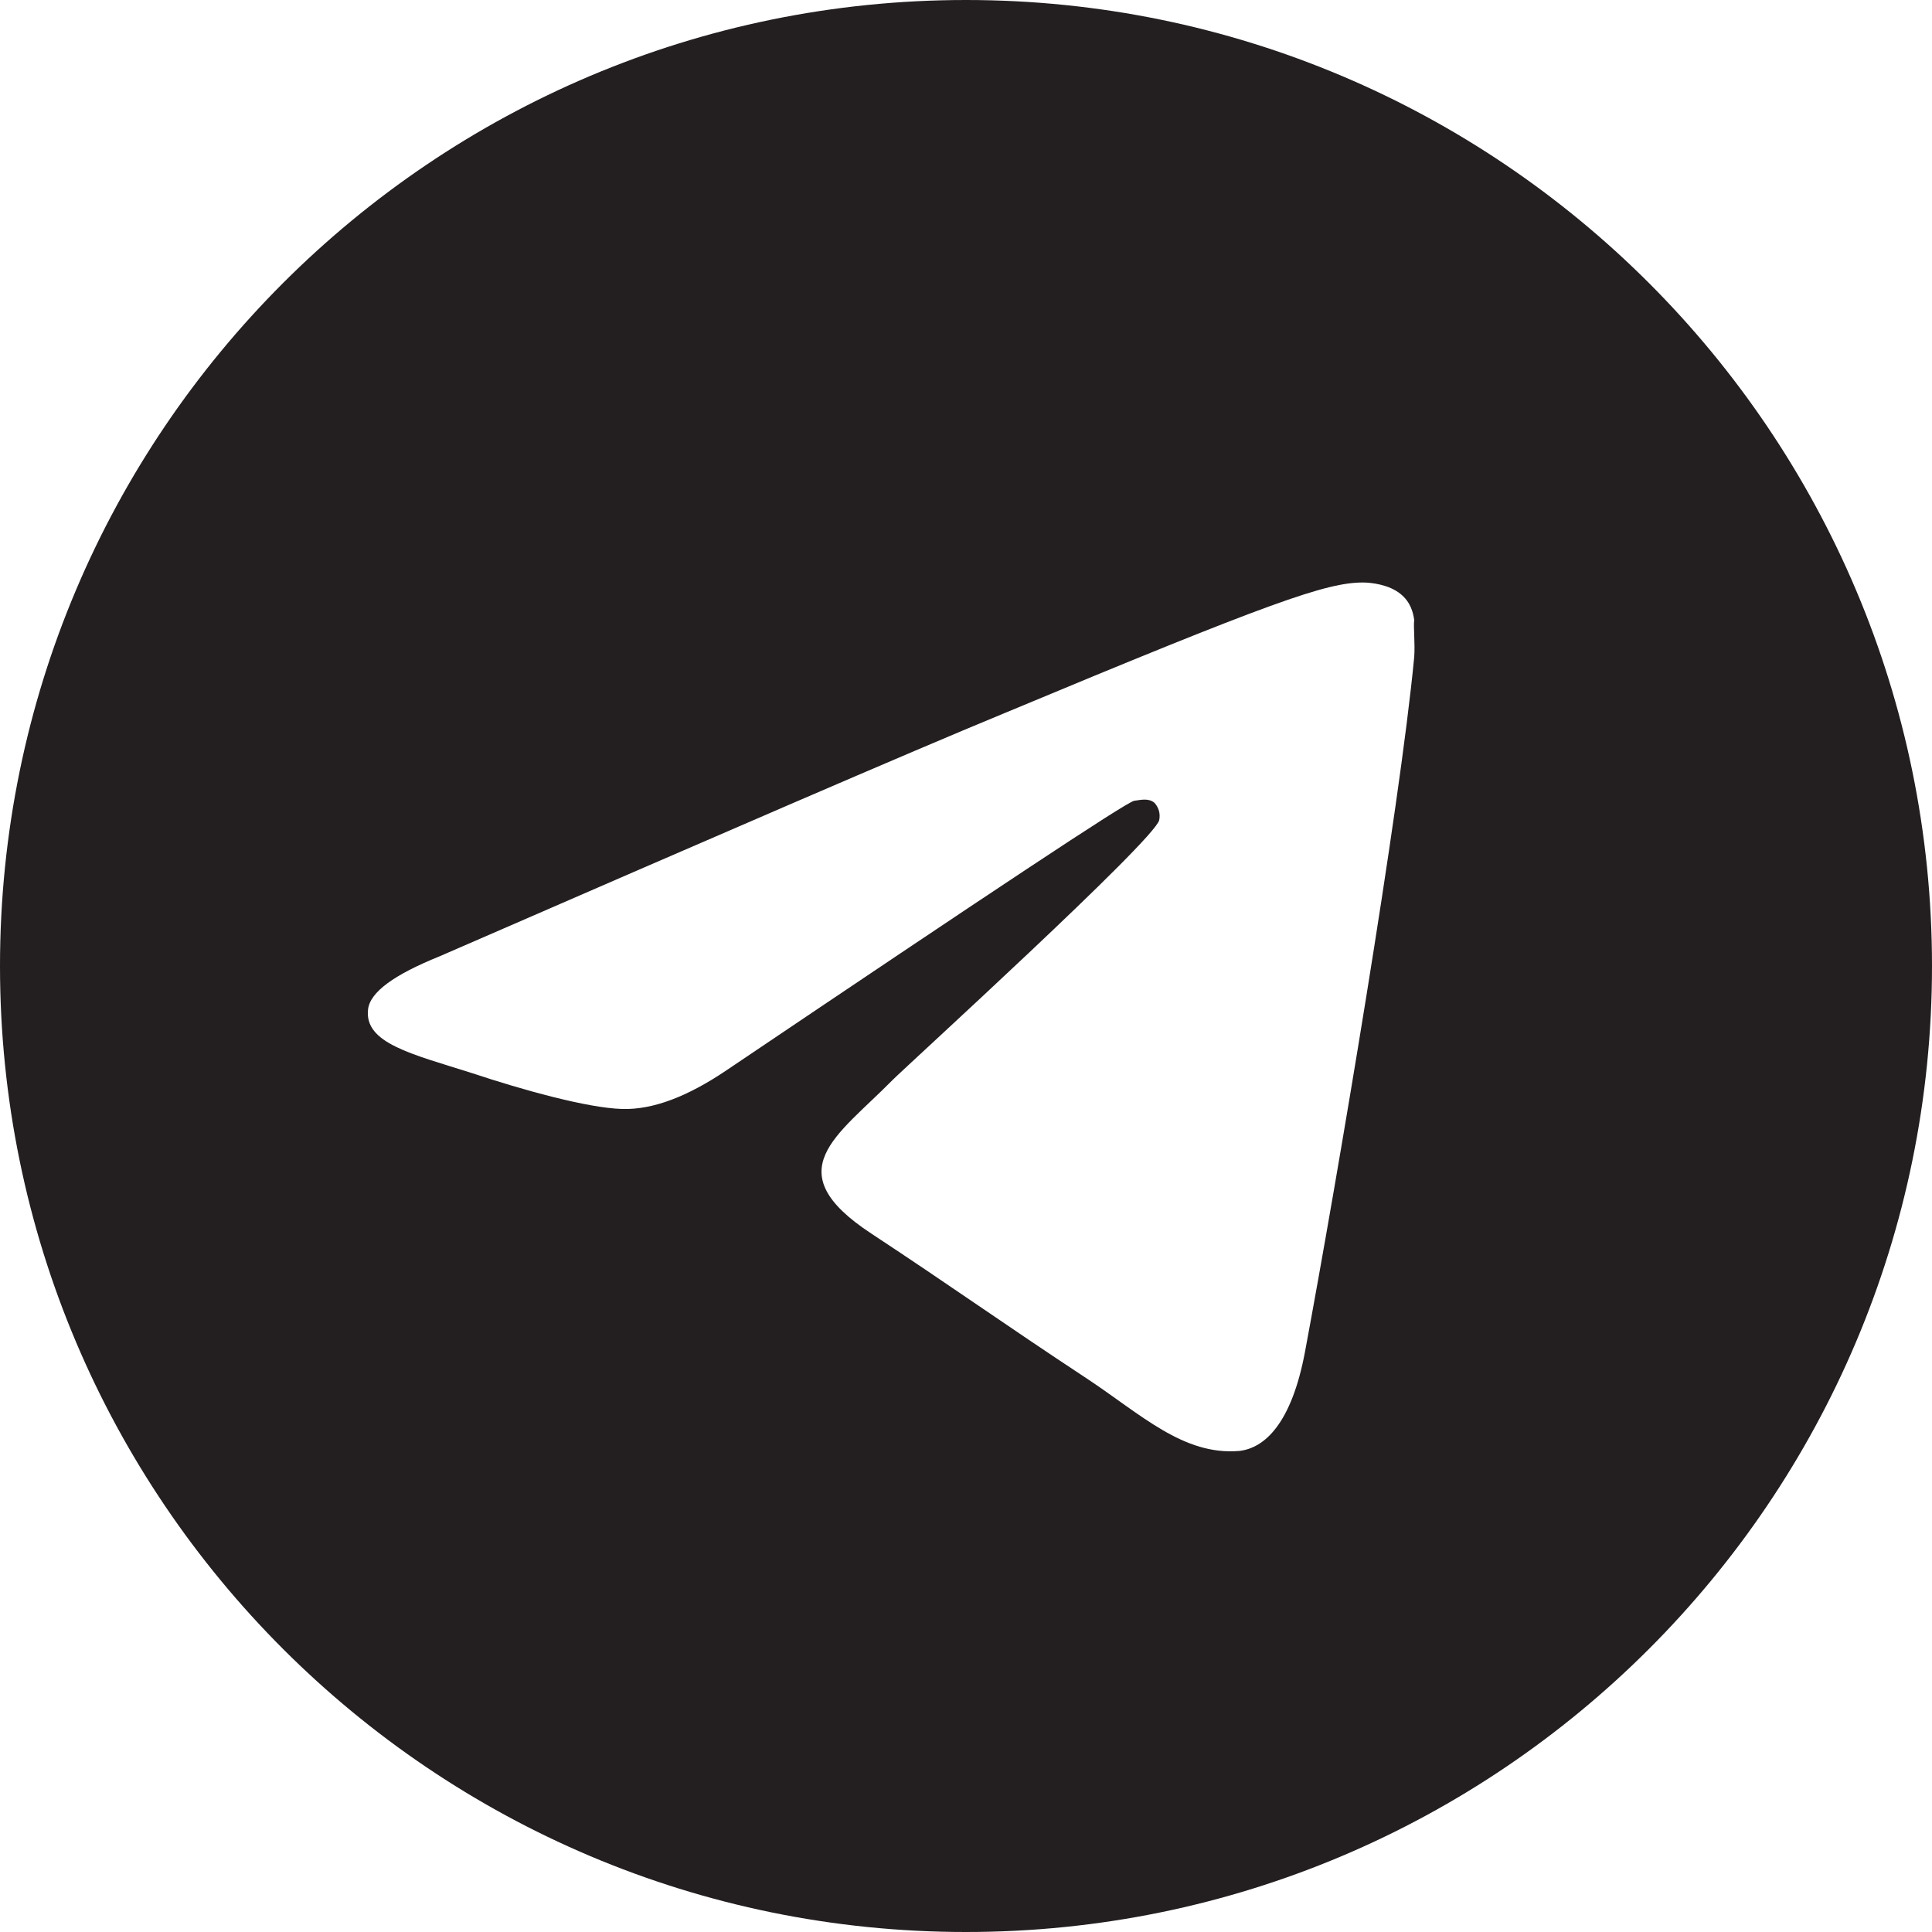
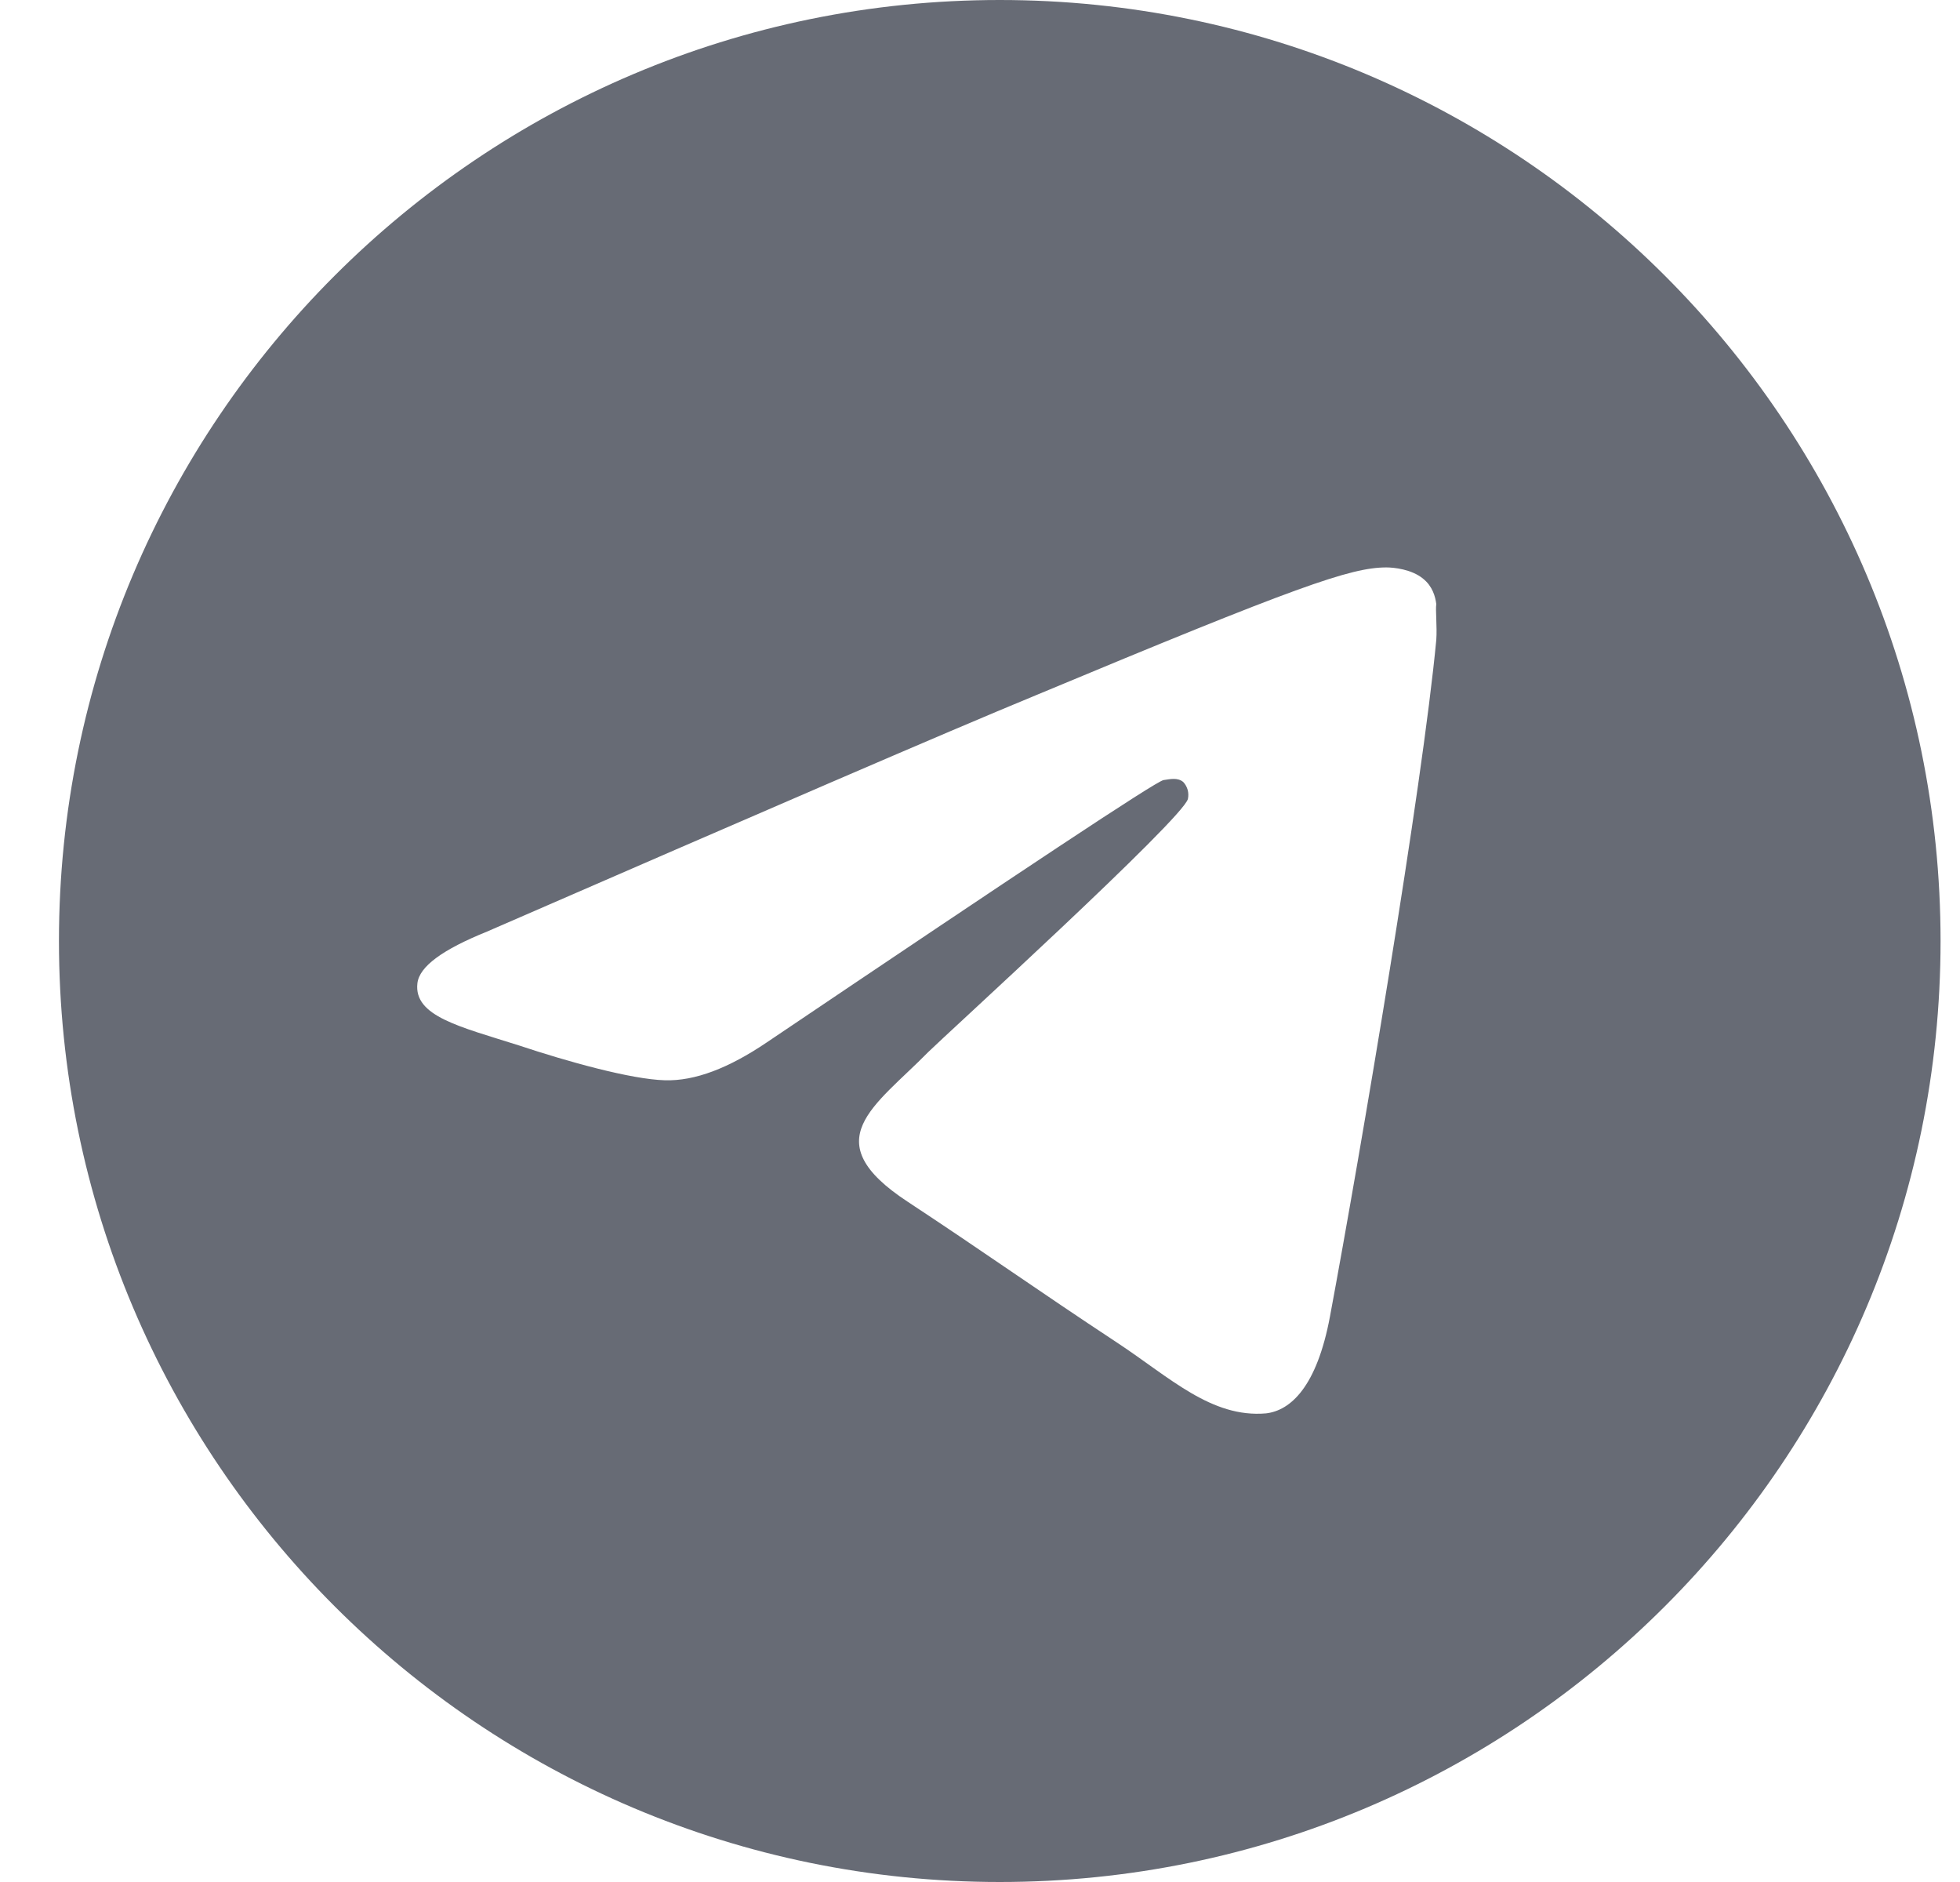
- <svg xmlns="http://www.w3.org/2000/svg" width="24" height="24" viewBox="0 0 24 24" fill="none">
-   <path d="M12 0C5.376 0 0 5.376 0 12C0 18.624 5.376 24 12 24C18.624 24 24 18.624 24 12C24 5.376 18.624 0 12 0ZM17.568 8.16C17.388 10.056 16.608 14.664 16.212 16.788C16.044 17.688 15.708 17.988 15.396 18.024C14.7 18.084 14.172 17.568 13.5 17.124C12.444 16.428 11.844 15.996 10.824 15.324C9.636 14.544 10.404 14.112 11.088 13.416C11.268 13.236 14.34 10.44 14.4 10.188C14.408 10.15 14.407 10.11 14.397 10.073C14.386 10.035 14.367 10 14.34 9.972C14.268 9.912 14.172 9.936 14.088 9.948C13.98 9.972 12.3 11.088 9.024 13.296C8.544 13.62 8.112 13.788 7.728 13.776C7.296 13.764 6.48 13.536 5.868 13.332C5.112 13.092 4.524 12.96 4.572 12.54C4.596 12.324 4.896 12.108 5.46 11.88C8.964 10.356 11.292 9.348 12.456 8.868C15.792 7.476 16.476 7.236 16.932 7.236C17.028 7.236 17.256 7.26 17.4 7.38C17.52 7.476 17.556 7.608 17.568 7.704C17.556 7.776 17.58 7.992 17.568 8.16Z" fill="#231F20" />
+ <svg xmlns="http://www.w3.org/2000/svg" width="25" height="24" viewBox="0 0 25 24" fill="none">
+   <path d="M12.752 0C6.128 0 0.752 5.376 0.752 12C0.752 18.624 6.128 24 12.752 24C19.376 24 24.752 18.624 24.752 12C24.752 5.376 19.376 0 12.752 0ZM18.32 8.16C18.14 10.056 17.36 14.664 16.964 16.788C16.796 17.688 16.46 17.988 16.148 18.024C15.452 18.084 14.924 17.568 14.252 17.124C13.196 16.428 12.596 15.996 11.576 15.324C10.388 14.544 11.156 14.112 11.84 13.416C12.02 13.236 15.092 10.44 15.152 10.188C15.16 10.15 15.159 10.11 15.149 10.073C15.138 10.035 15.119 10 15.092 9.972C15.02 9.912 14.924 9.936 14.84 9.948C14.732 9.972 13.052 11.088 9.776 13.296C9.296 13.62 8.864 13.788 8.48 13.776C8.048 13.764 7.232 13.536 6.62 13.332C5.864 13.092 5.276 12.96 5.324 12.54C5.348 12.324 5.648 12.108 6.212 11.88C9.716 10.356 12.044 9.348 13.208 8.868C16.544 7.476 17.228 7.236 17.684 7.236C17.78 7.236 18.008 7.26 18.152 7.38C18.272 7.476 18.308 7.608 18.32 7.704C18.308 7.776 18.332 7.992 18.32 8.16Z" fill="#676B75" />
</svg>
